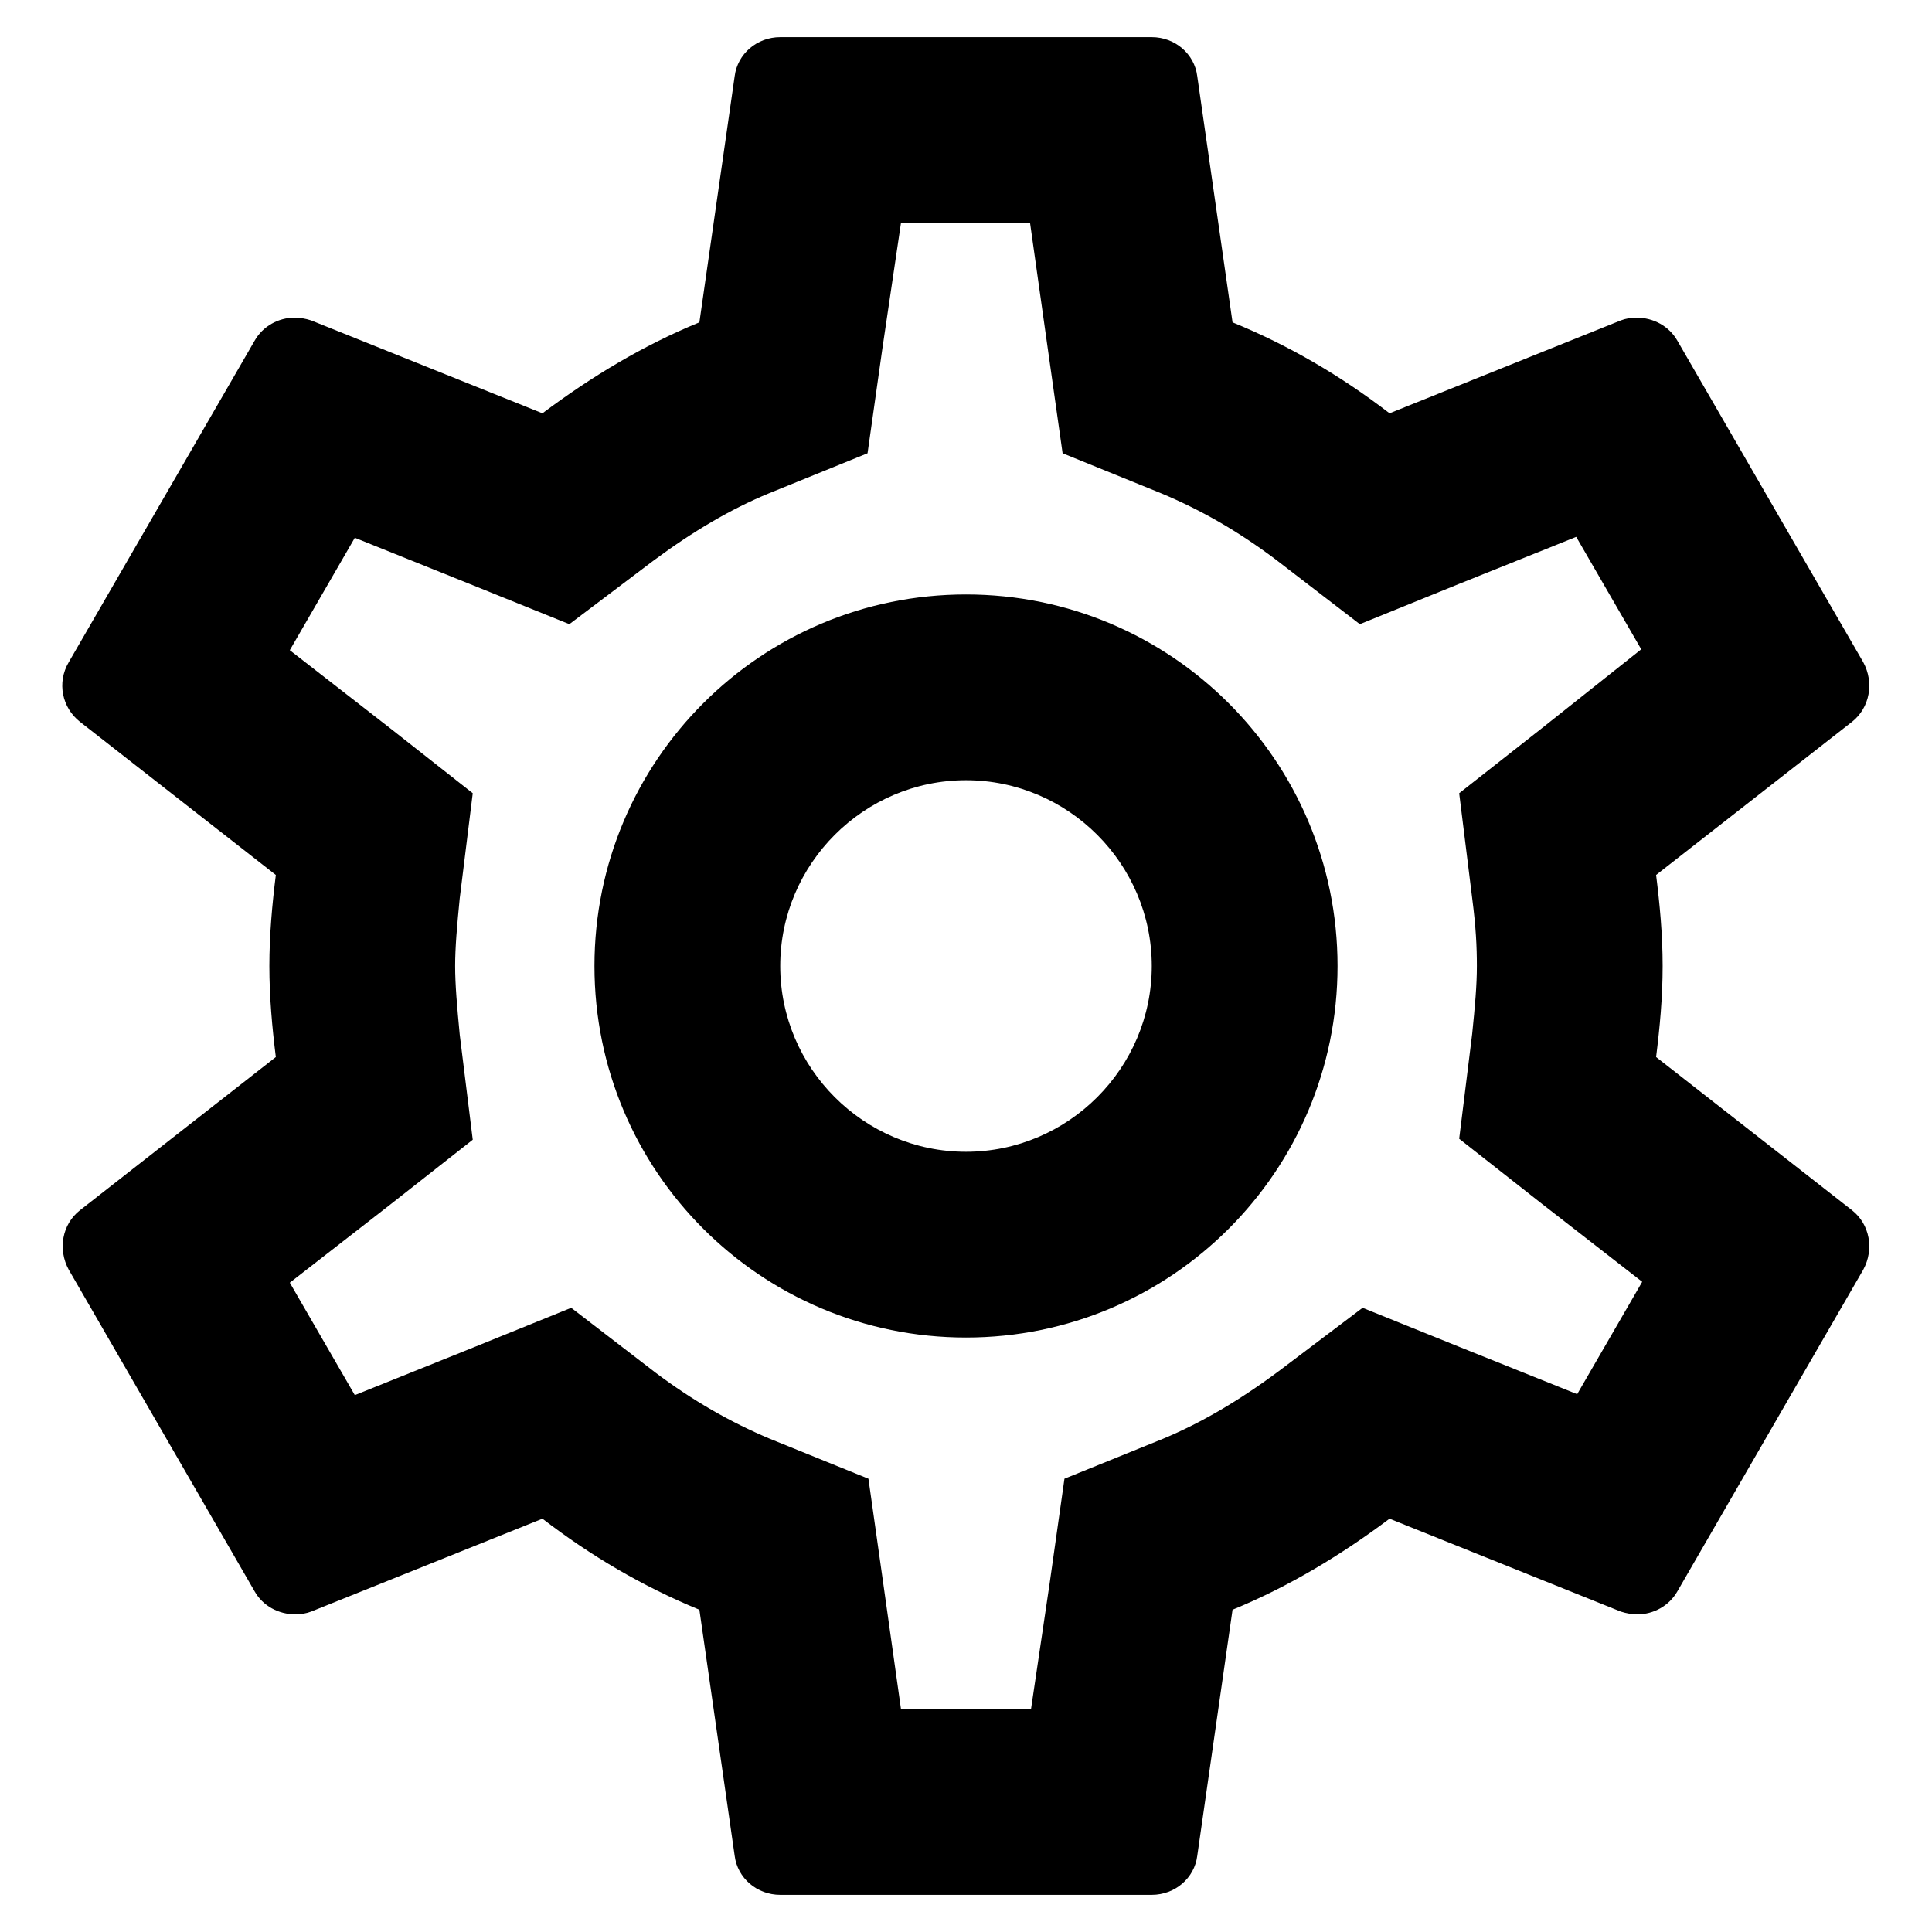
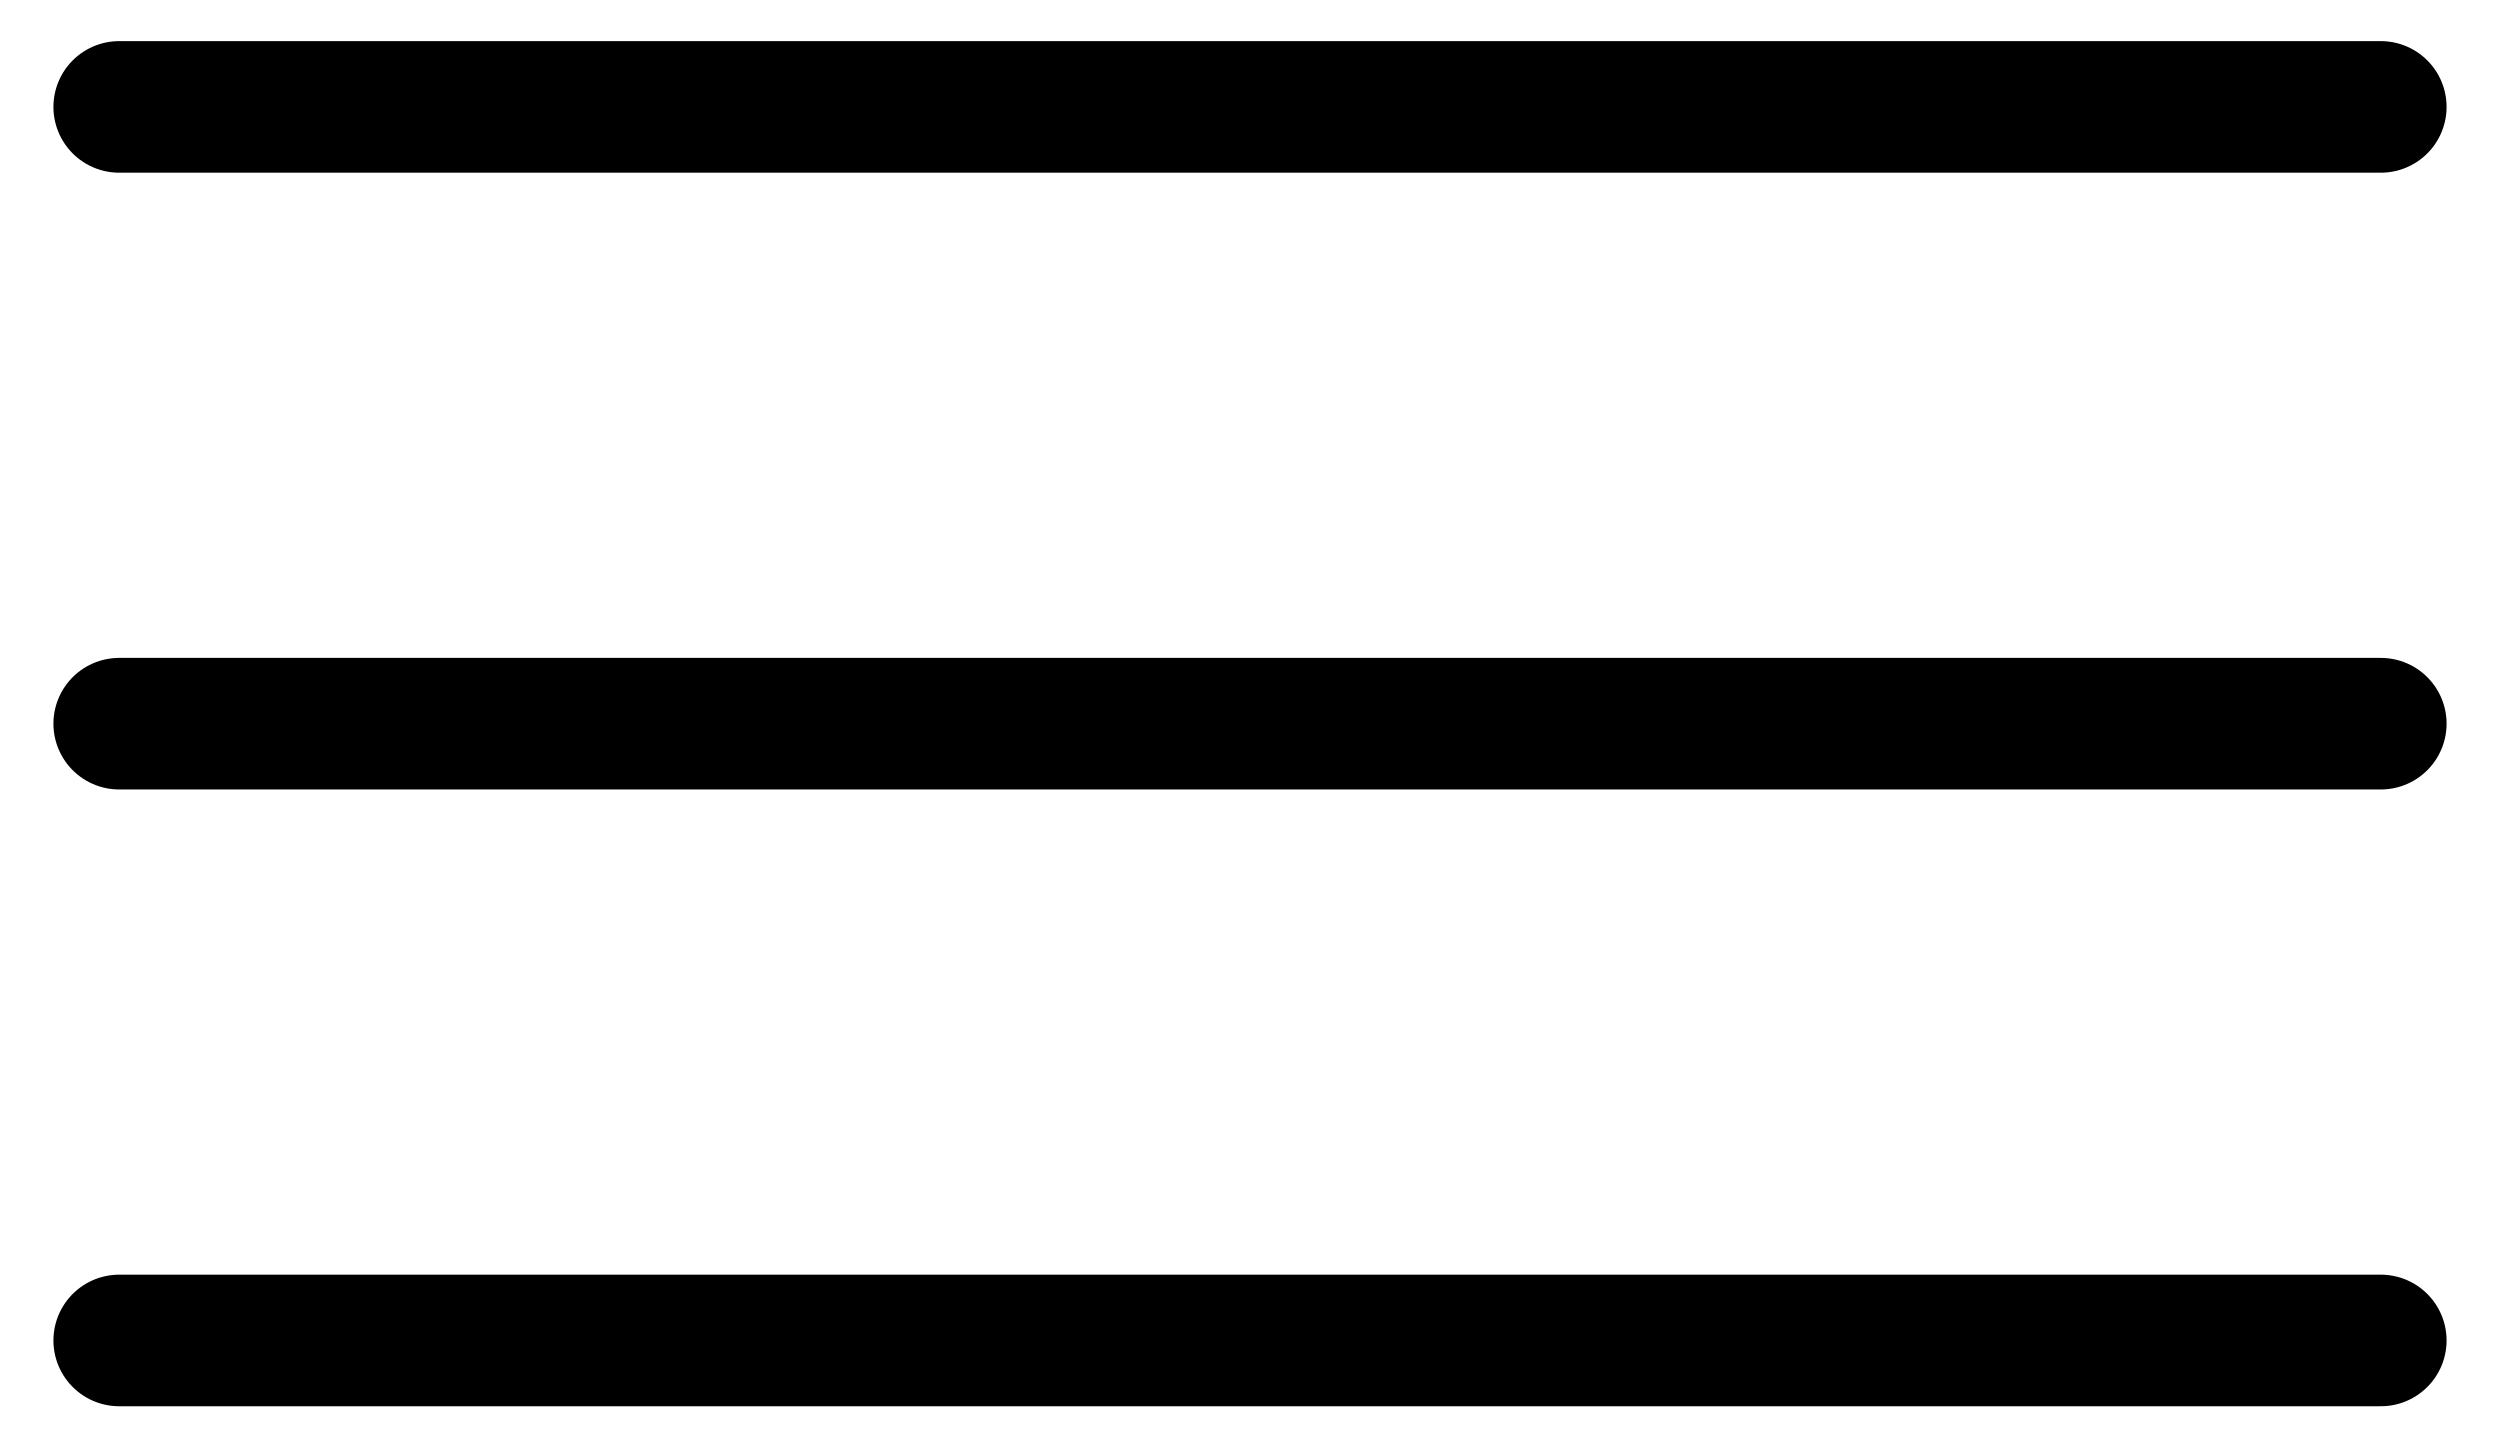
- <svg xmlns="http://www.w3.org/2000/svg" width="26" height="26" viewBox="0 0 26 26" fill="none">
-   <path d="M22.287 14.225C22.337 13.825 22.375 13.425 22.375 13C22.375 12.575 22.337 12.175 22.287 11.775L24.925 9.713C25.162 9.525 25.225 9.188 25.075 8.912L22.575 4.588C22.462 4.388 22.25 4.275 22.025 4.275C21.95 4.275 21.875 4.287 21.812 4.312L18.7 5.562C18.05 5.062 17.35 4.65 16.587 4.338L16.112 1.025C16.075 0.725 15.812 0.5 15.5 0.5H10.5C10.187 0.5 9.925 0.725 9.887 1.025L9.412 4.338C8.65 4.65 7.95 5.075 7.3 5.562L4.187 4.312C4.112 4.287 4.037 4.275 3.962 4.275C3.75 4.275 3.537 4.388 3.425 4.588L0.925 8.912C0.762 9.188 0.837 9.525 1.075 9.713L3.712 11.775C3.662 12.175 3.625 12.588 3.625 13C3.625 13.412 3.662 13.825 3.712 14.225L1.075 16.288C0.837 16.475 0.775 16.812 0.925 17.087L3.425 21.413C3.537 21.613 3.75 21.725 3.975 21.725C4.05 21.725 4.125 21.712 4.187 21.688L7.3 20.438C7.95 20.938 8.65 21.35 9.412 21.663L9.887 24.975C9.925 25.275 10.187 25.5 10.5 25.5H15.5C15.812 25.5 16.075 25.275 16.112 24.975L16.587 21.663C17.35 21.35 18.05 20.925 18.7 20.438L21.812 21.688C21.887 21.712 21.962 21.725 22.037 21.725C22.25 21.725 22.462 21.613 22.575 21.413L25.075 17.087C25.225 16.812 25.162 16.475 24.925 16.288L22.287 14.225V14.225ZM19.812 12.088C19.862 12.475 19.875 12.738 19.875 13C19.875 13.262 19.85 13.537 19.812 13.912L19.637 15.325L20.75 16.2L22.1 17.25L21.225 18.762L19.637 18.125L18.337 17.6L17.212 18.45C16.675 18.85 16.162 19.15 15.65 19.363L14.325 19.9L14.125 21.312L13.875 23H12.125L11.887 21.312L11.687 19.9L10.362 19.363C9.825 19.137 9.325 18.85 8.825 18.475L7.687 17.6L6.362 18.137L4.775 18.775L3.9 17.262L5.25 16.212L6.362 15.338L6.187 13.925C6.15 13.537 6.125 13.25 6.125 13C6.125 12.75 6.15 12.463 6.187 12.088L6.362 10.675L5.25 9.8L3.9 8.75L4.775 7.237L6.362 7.875L7.662 8.4L8.787 7.55C9.325 7.15 9.837 6.85 10.35 6.638L11.675 6.1L11.875 4.688L12.125 3H13.862L14.1 4.688L14.3 6.1L15.625 6.638C16.162 6.862 16.662 7.15 17.162 7.525L18.3 8.4L19.625 7.862L21.212 7.225L22.087 8.738L20.75 9.8L19.637 10.675L19.812 12.088ZM13 8C10.237 8 8 10.238 8 13C8 15.762 10.237 18 13 18C15.762 18 18 15.762 18 13C18 10.238 15.762 8 13 8ZM13 15.5C11.625 15.5 10.5 14.375 10.5 13C10.5 11.625 11.625 10.5 13 10.5C14.375 10.5 15.5 11.625 15.5 13C15.5 14.375 14.375 15.5 13 15.5Z" fill="black" />
+ <svg xmlns="http://www.w3.org/2000/svg" width="38" height="22" viewBox="0 0 38 22" fill="none">
+   <path d="M1.812 1.625H36.188M1.812 11H36.188M1.812 20.375H36.188" stroke="black" stroke-width="2" stroke-miterlimit="10" stroke-linecap="round" />
</svg>
